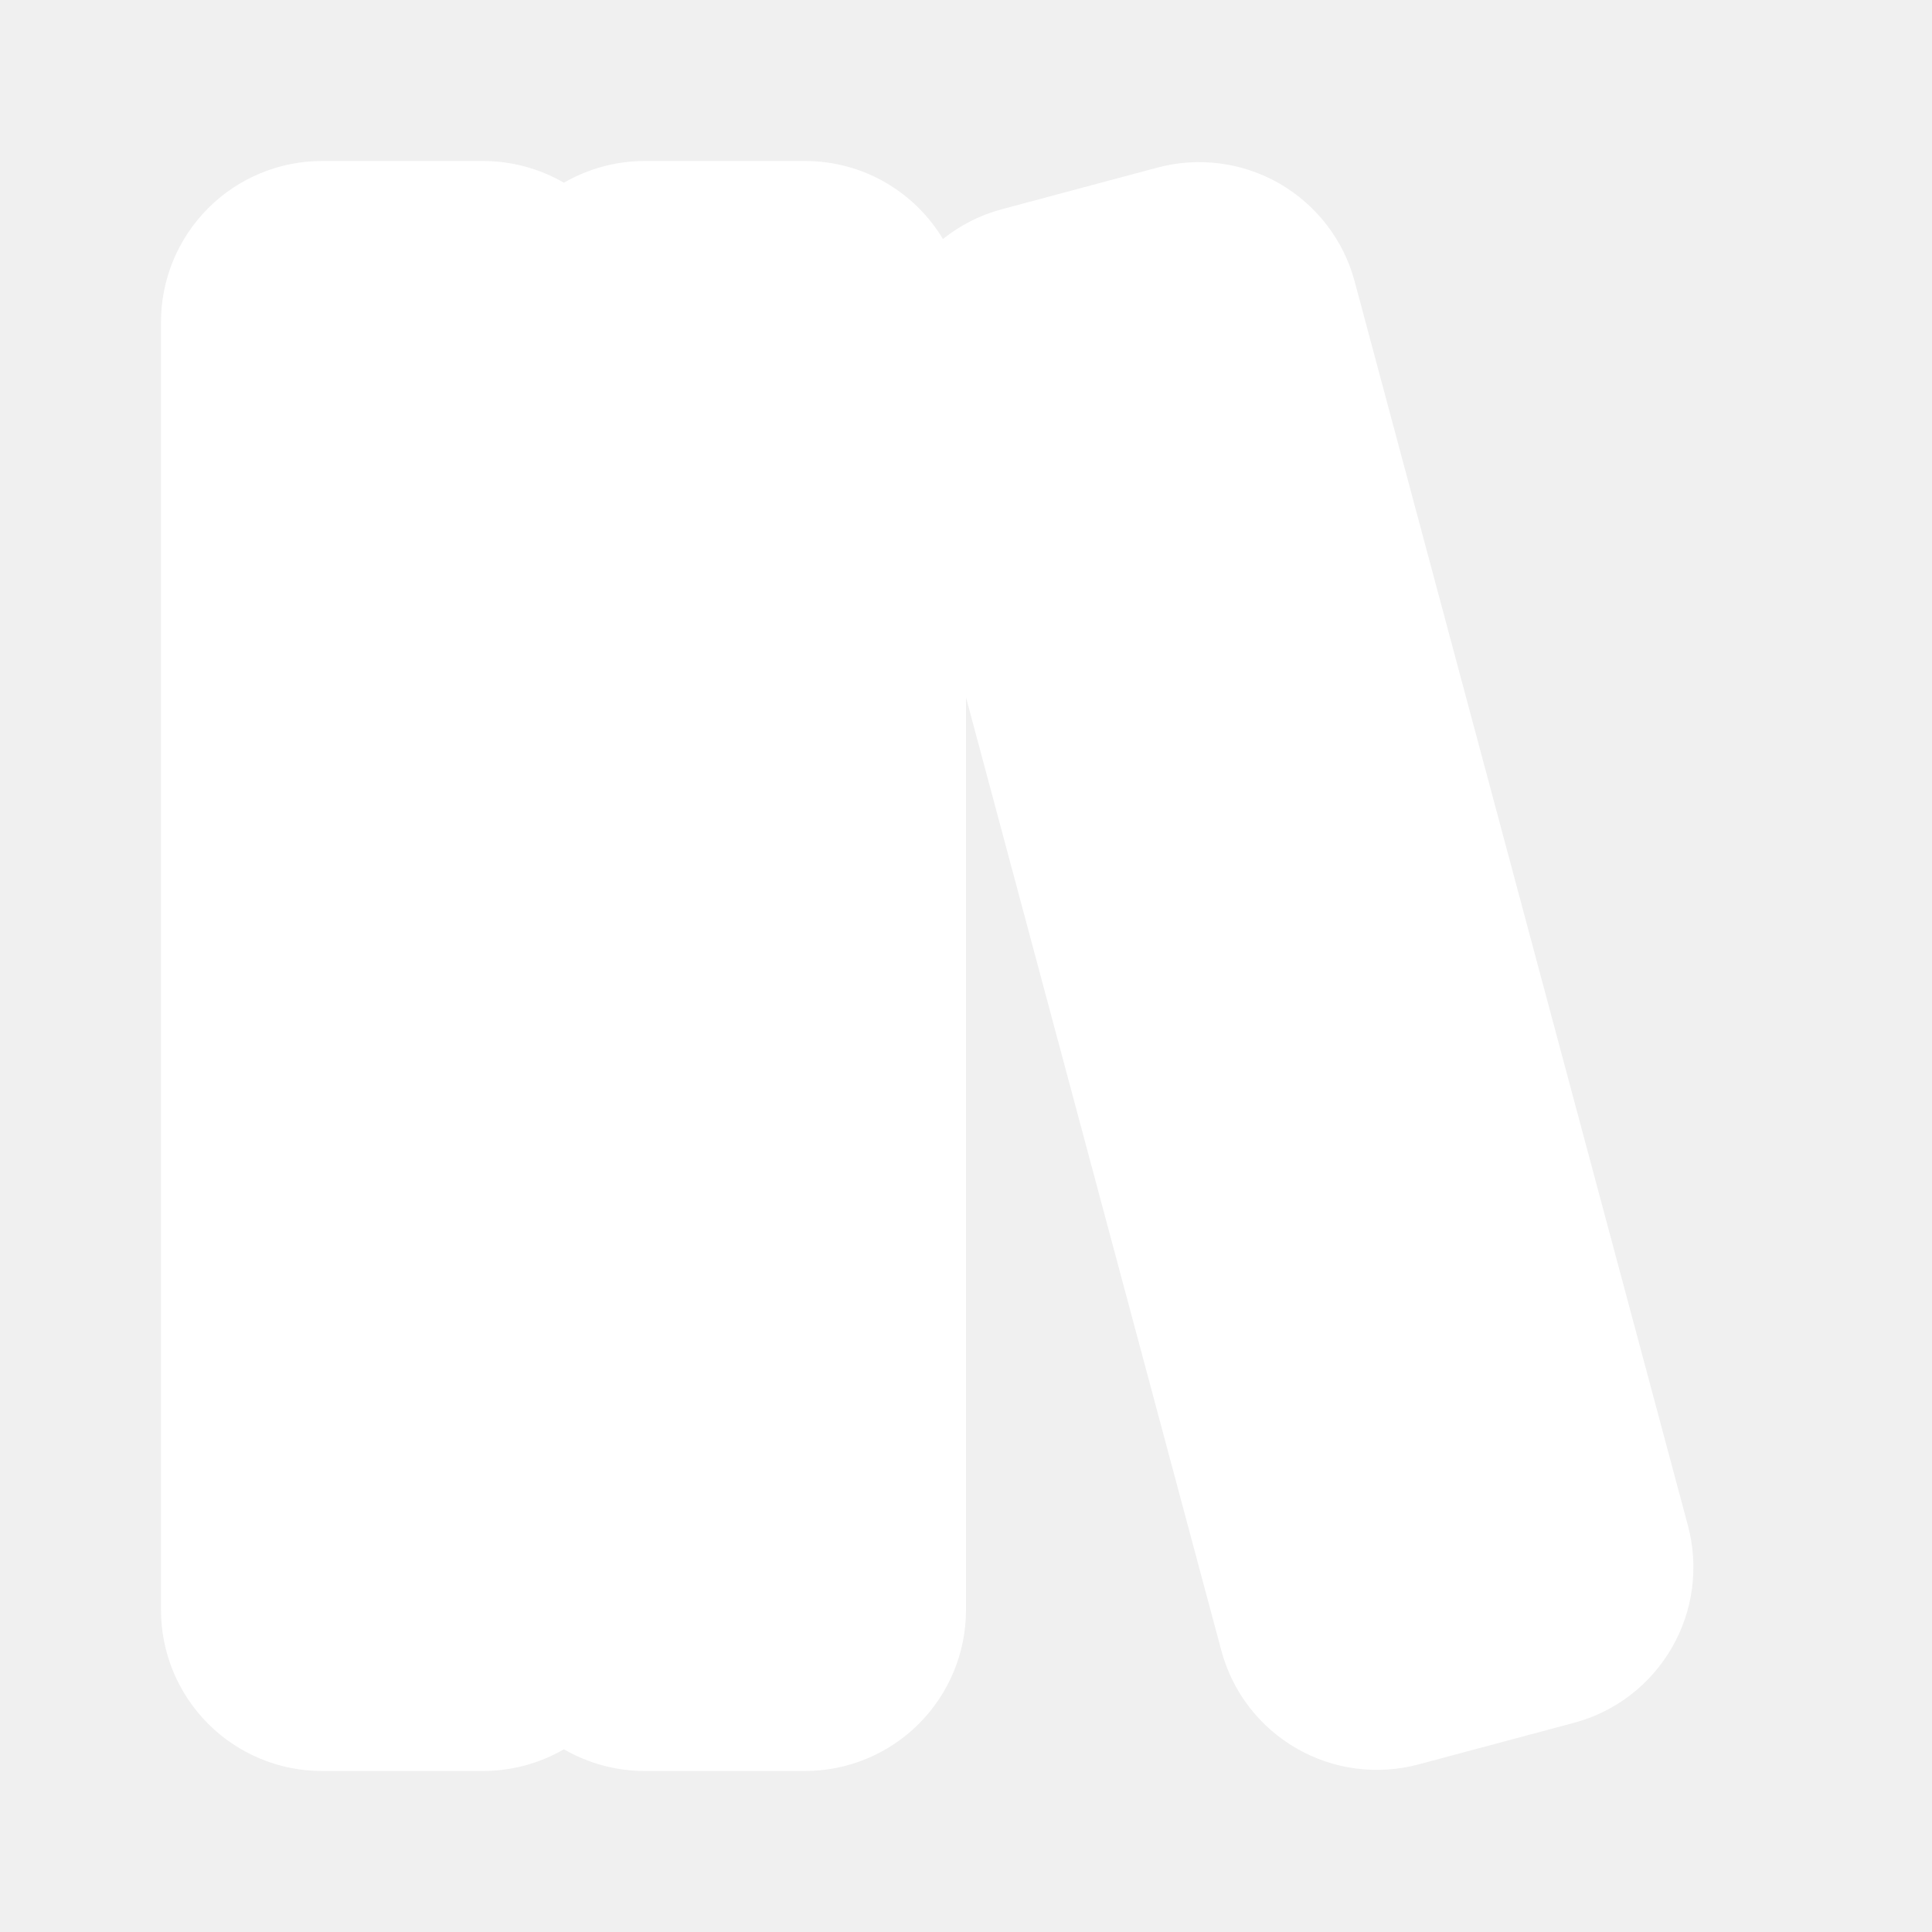
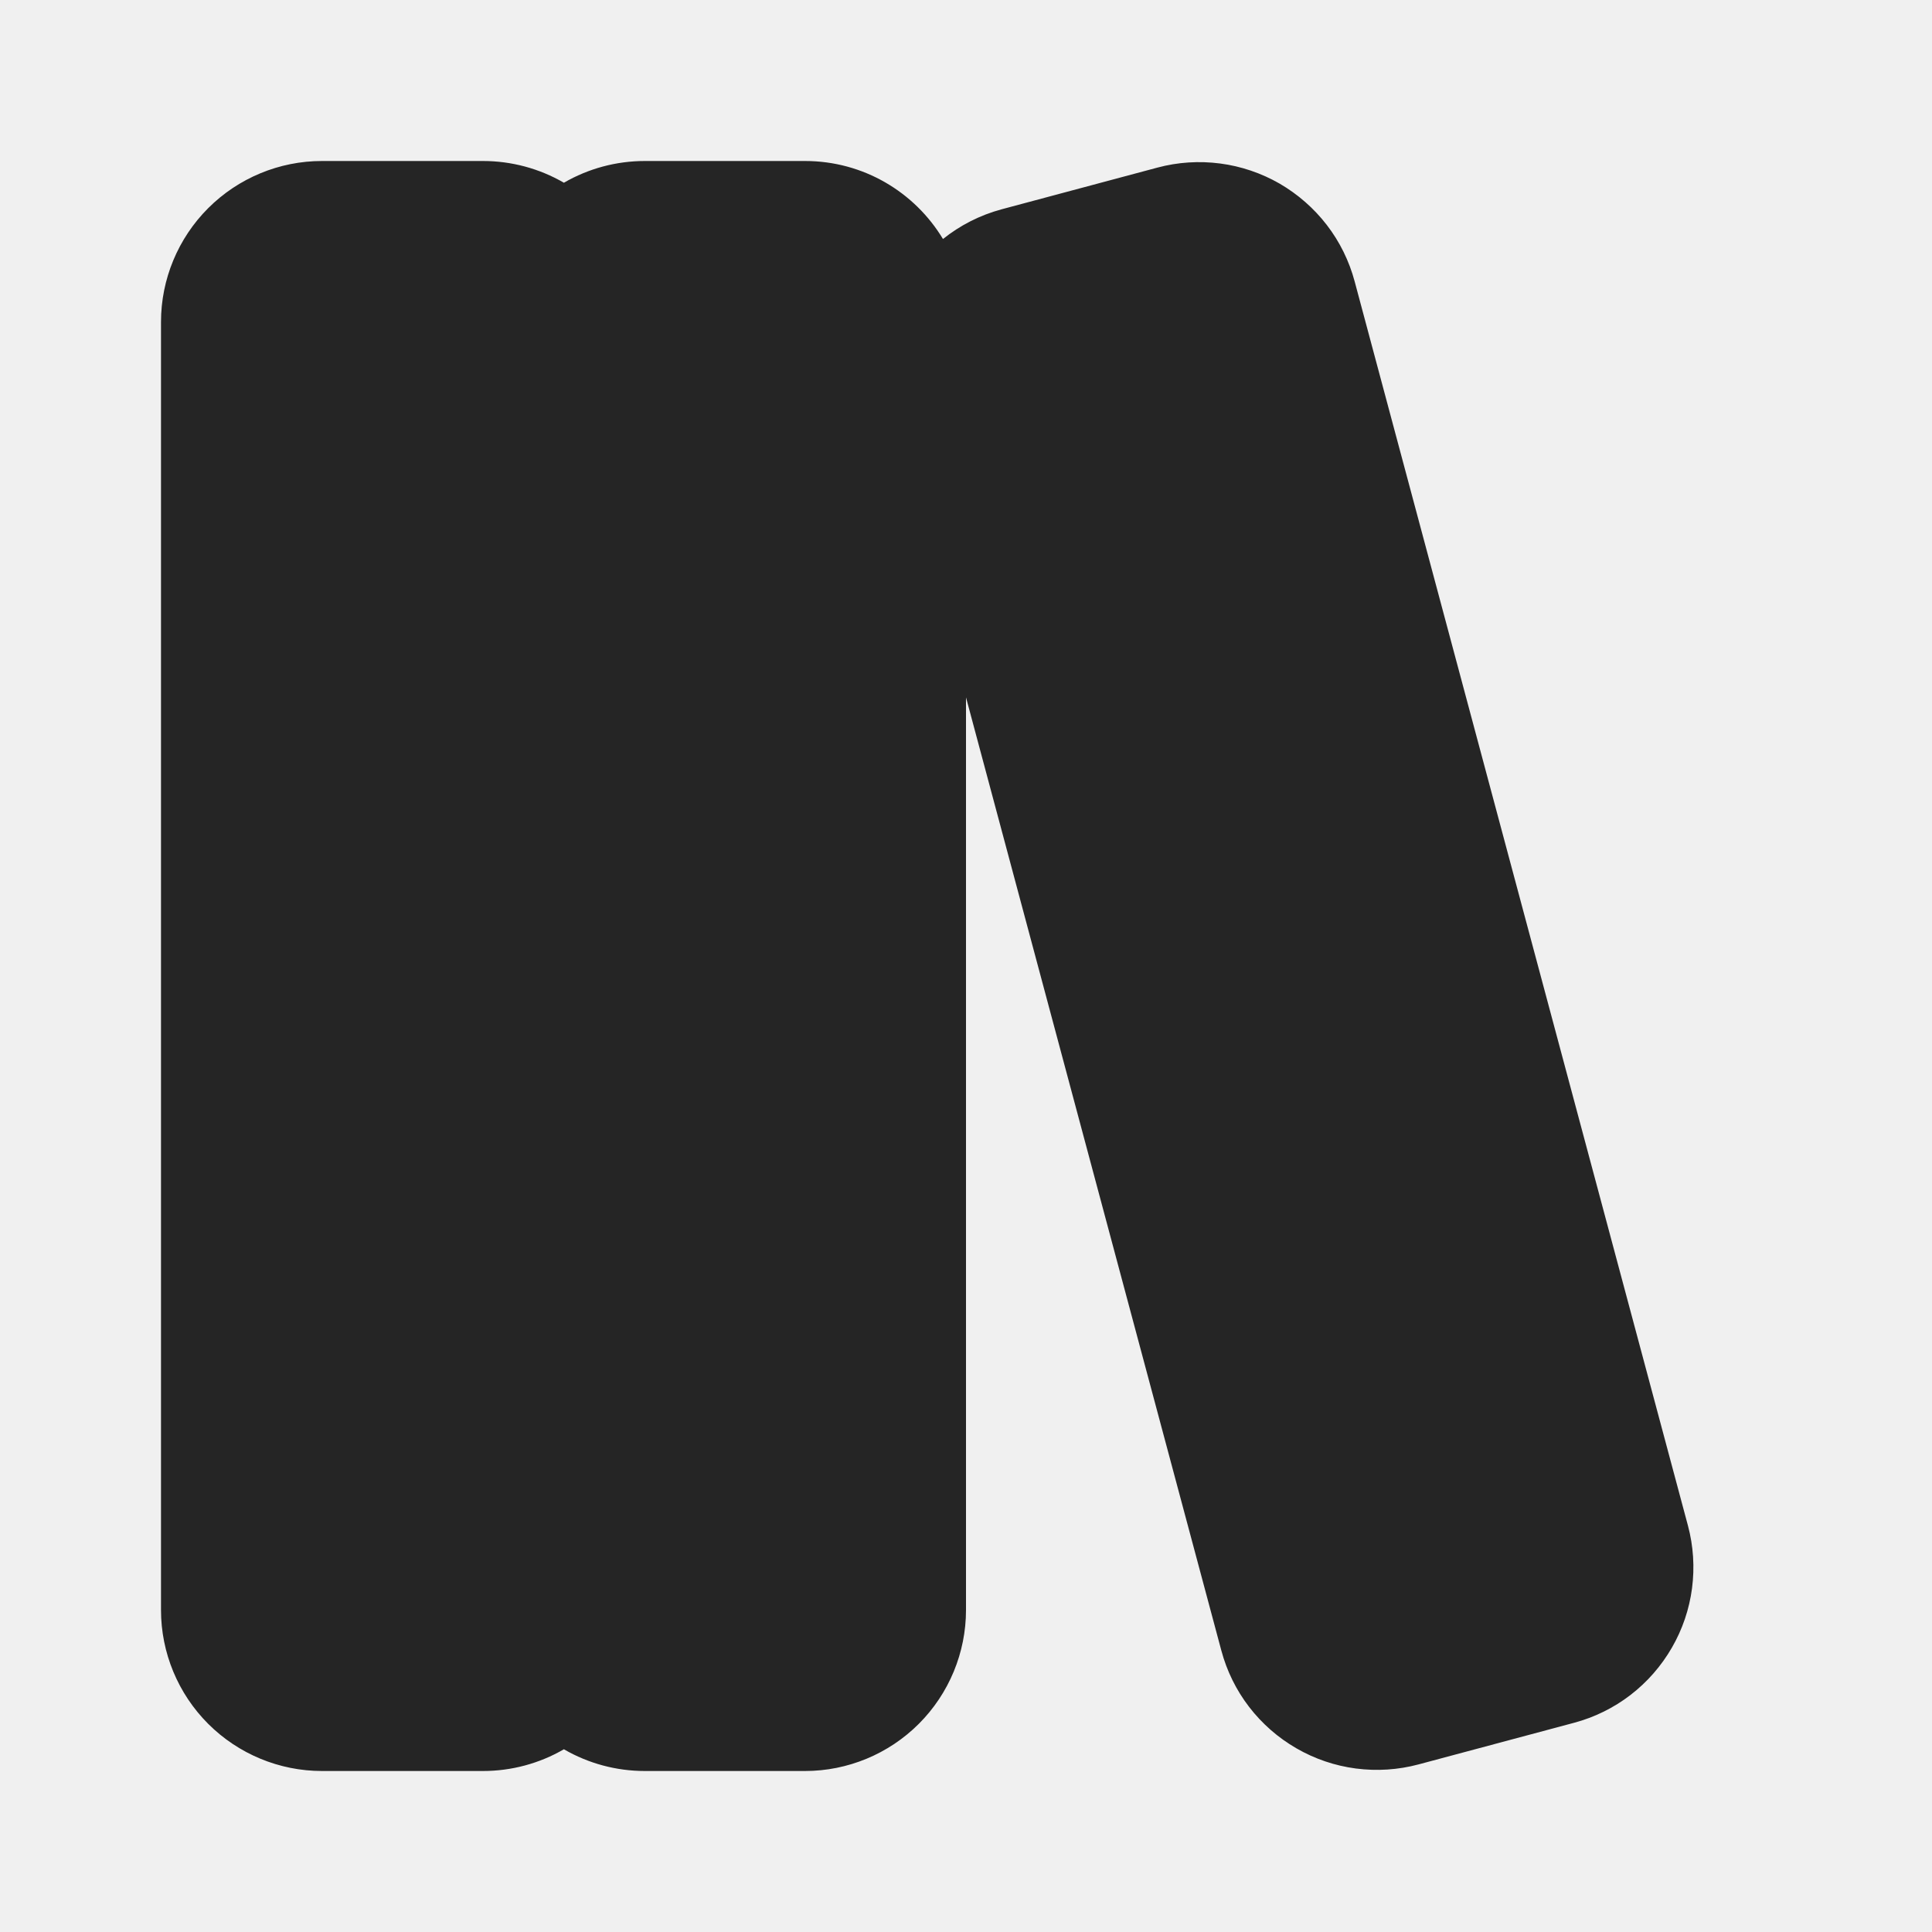
<svg xmlns="http://www.w3.org/2000/svg" preserveAspectRatio="none" overflow="visible" style="display: block;" width="24" height="24" viewBox="0 0 24 24" fill="none">
  <g id="mingcute:book-5-fill">
-     <path id="Vector" fill-rule="evenodd" clip-rule="evenodd" d="M2 4C2 3.47 2.211 2.961 2.586 2.586C2.961 2.211 3.47 2 4 2H6C6.353 2 6.7 2.093 7.005 2.27C7.31 2.093 7.657 2 8.01 2H10C10.727 2 11.364 2.388 11.714 2.969C11.924 2.801 12.17 2.673 12.446 2.599L14.378 2.082C14.632 2.014 14.896 1.997 15.157 2.031C15.417 2.065 15.668 2.15 15.896 2.281C16.123 2.413 16.323 2.588 16.483 2.796C16.643 3.004 16.76 3.242 16.828 3.496L20.968 18.951C21.036 19.205 21.053 19.469 21.019 19.73C20.985 19.99 20.9 20.241 20.768 20.469C20.637 20.696 20.462 20.896 20.254 21.056C20.046 21.216 19.808 21.333 19.554 21.401L17.622 21.918C17.368 21.986 17.104 22.003 16.843 21.969C16.583 21.935 16.332 21.85 16.104 21.718C15.877 21.587 15.677 21.412 15.517 21.204C15.357 20.996 15.24 20.758 15.172 20.504L12 8.663V20C12 20.53 11.789 21.039 11.414 21.414C11.039 21.789 10.53 22 10 22H8.01C7.657 22 7.31 21.907 7.005 21.73C6.7 21.907 6.353 22 6 22H4C3.47 22 2.961 21.789 2.586 21.414C2.211 21.039 2 20.53 2 20V4Z" fill="white" />
+     <path id="Vector" fill-rule="evenodd" clip-rule="evenodd" d="M2 4C2 3.47 2.211 2.961 2.586 2.586C2.961 2.211 3.47 2 4 2H6C6.353 2 6.7 2.093 7.005 2.27C7.31 2.093 7.657 2 8.01 2H10C10.727 2 11.364 2.388 11.714 2.969C11.924 2.801 12.17 2.673 12.446 2.599L14.378 2.082C14.632 2.014 14.896 1.997 15.157 2.031C15.417 2.065 15.668 2.15 15.896 2.281C16.123 2.413 16.323 2.588 16.483 2.796C16.643 3.004 16.76 3.242 16.828 3.496L20.968 18.951C21.036 19.205 21.053 19.469 21.019 19.73C20.985 19.99 20.9 20.241 20.768 20.469C20.637 20.696 20.462 20.896 20.254 21.056C20.046 21.216 19.808 21.333 19.554 21.401L17.622 21.918C17.368 21.986 17.104 22.003 16.843 21.969C16.583 21.935 16.332 21.85 16.104 21.718C15.877 21.587 15.677 21.412 15.517 21.204C15.357 20.996 15.24 20.758 15.172 20.504L12 8.663V20C12 20.53 11.789 21.039 11.414 21.414C11.039 21.789 10.53 22 10 22H8.01C7.657 22 7.31 21.907 7.005 21.73C6.7 21.907 6.353 22 6 22H4C3.47 22 2.961 21.789 2.586 21.414C2.211 21.039 2 20.53 2 20V4Z" fill="#252525" />
  </g>
</svg>
